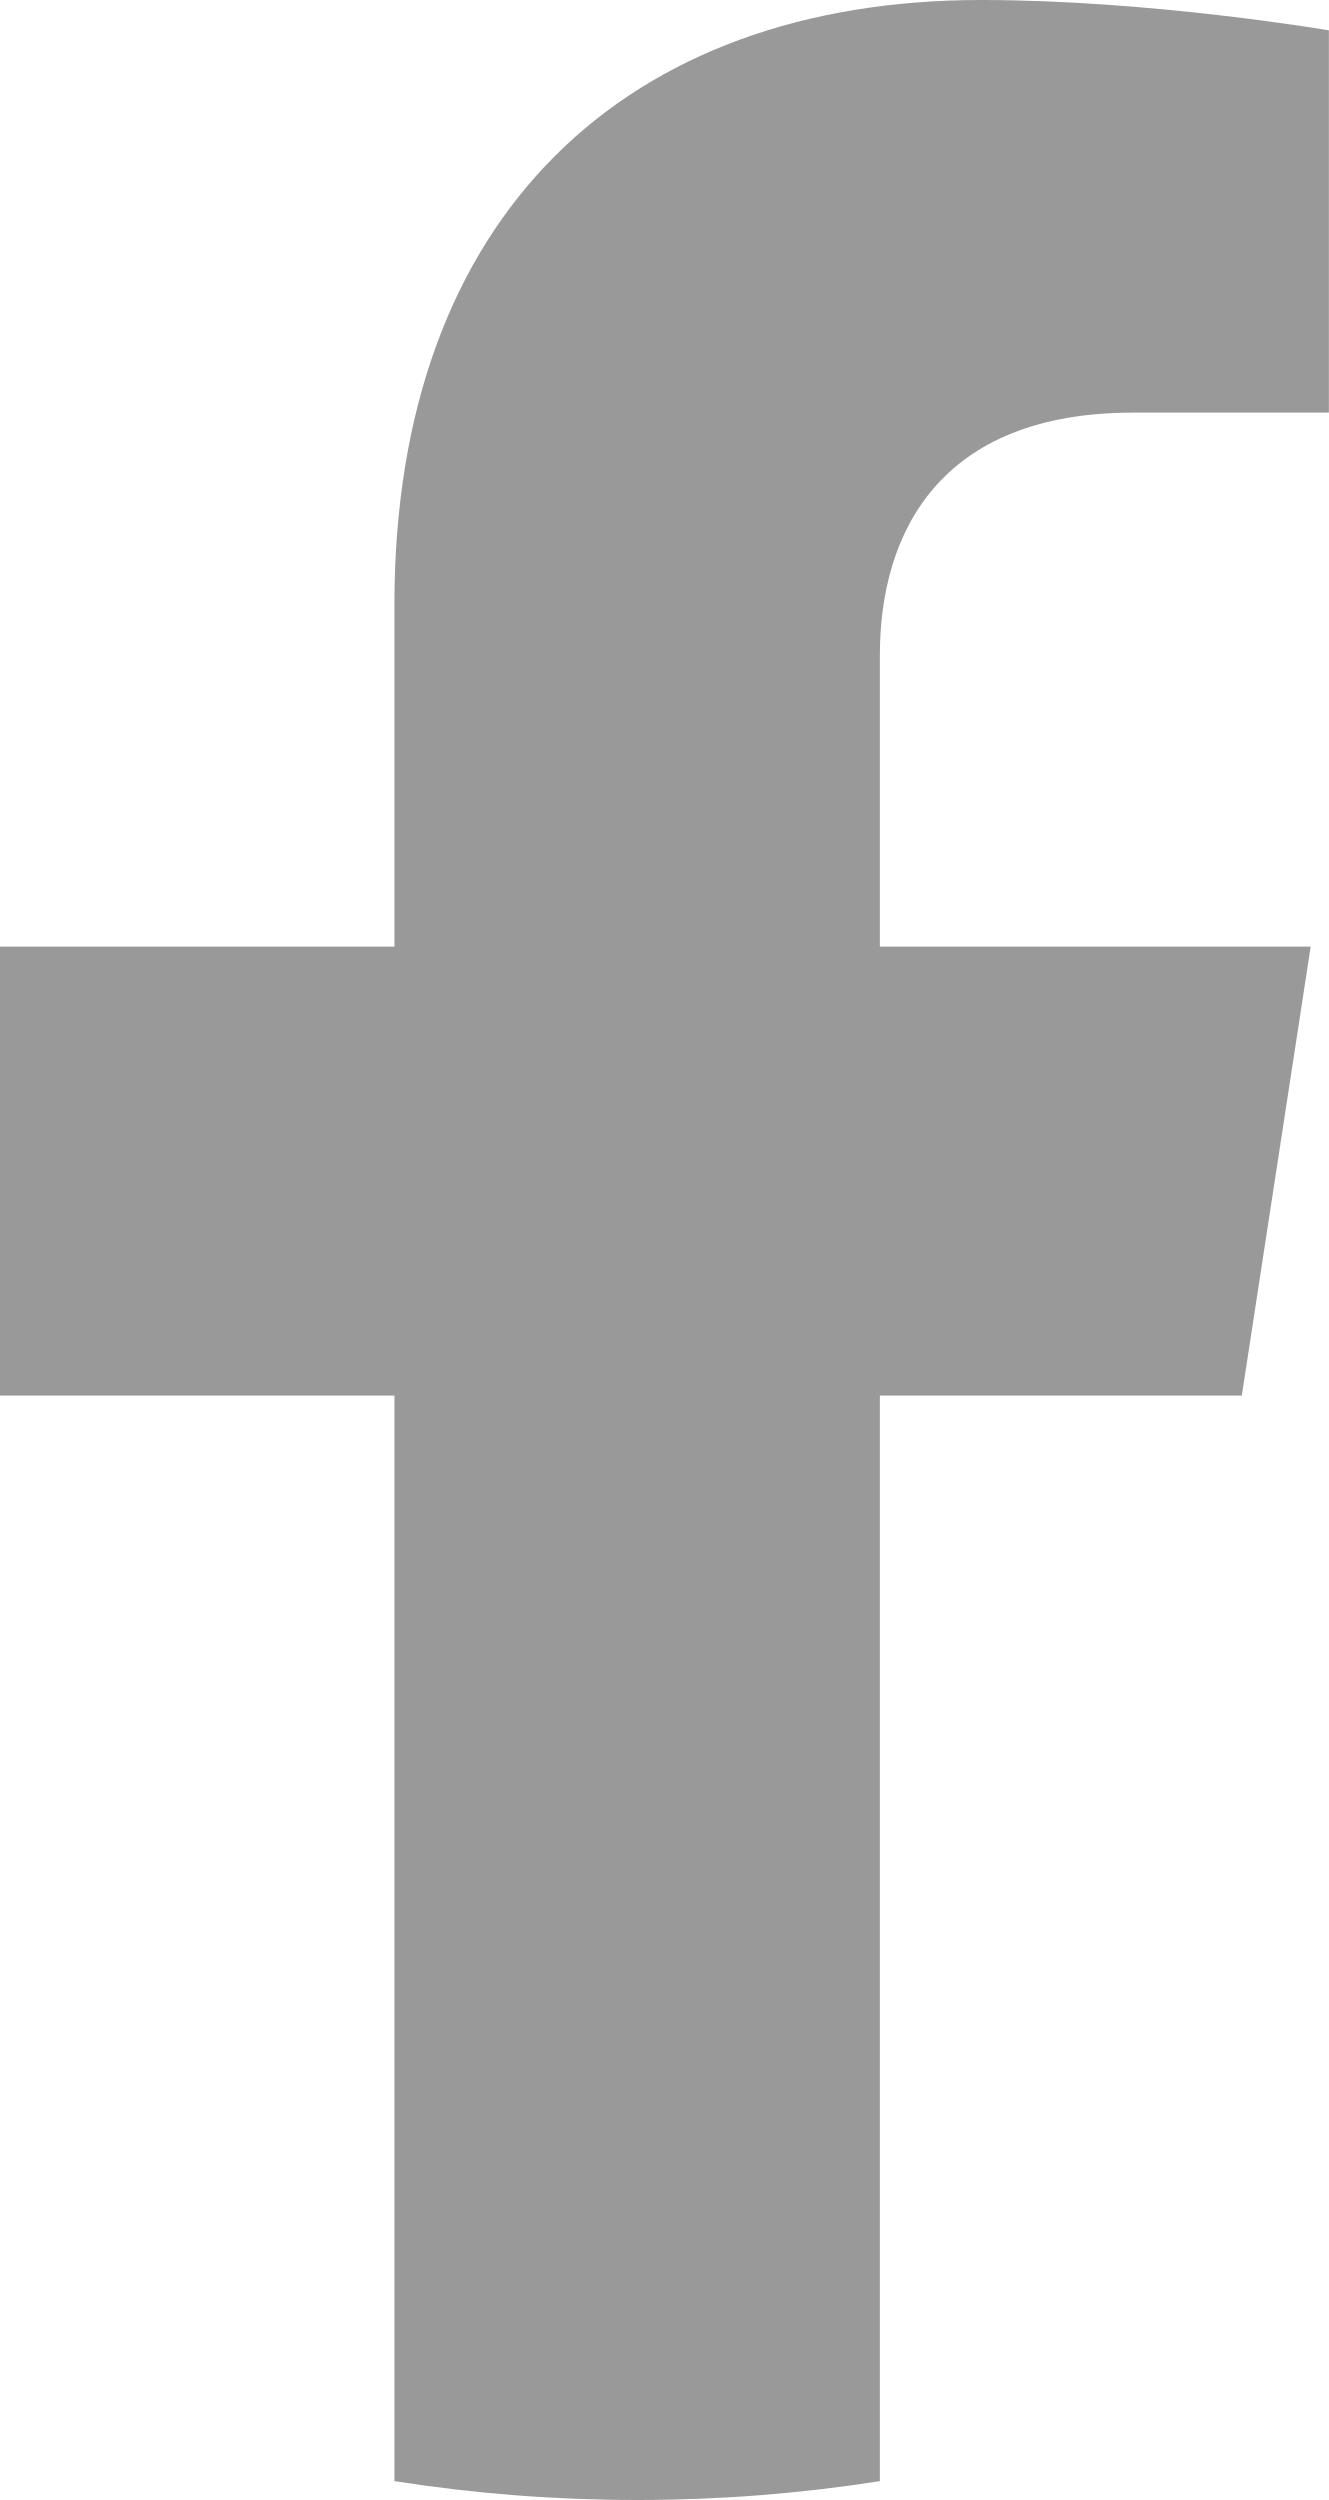
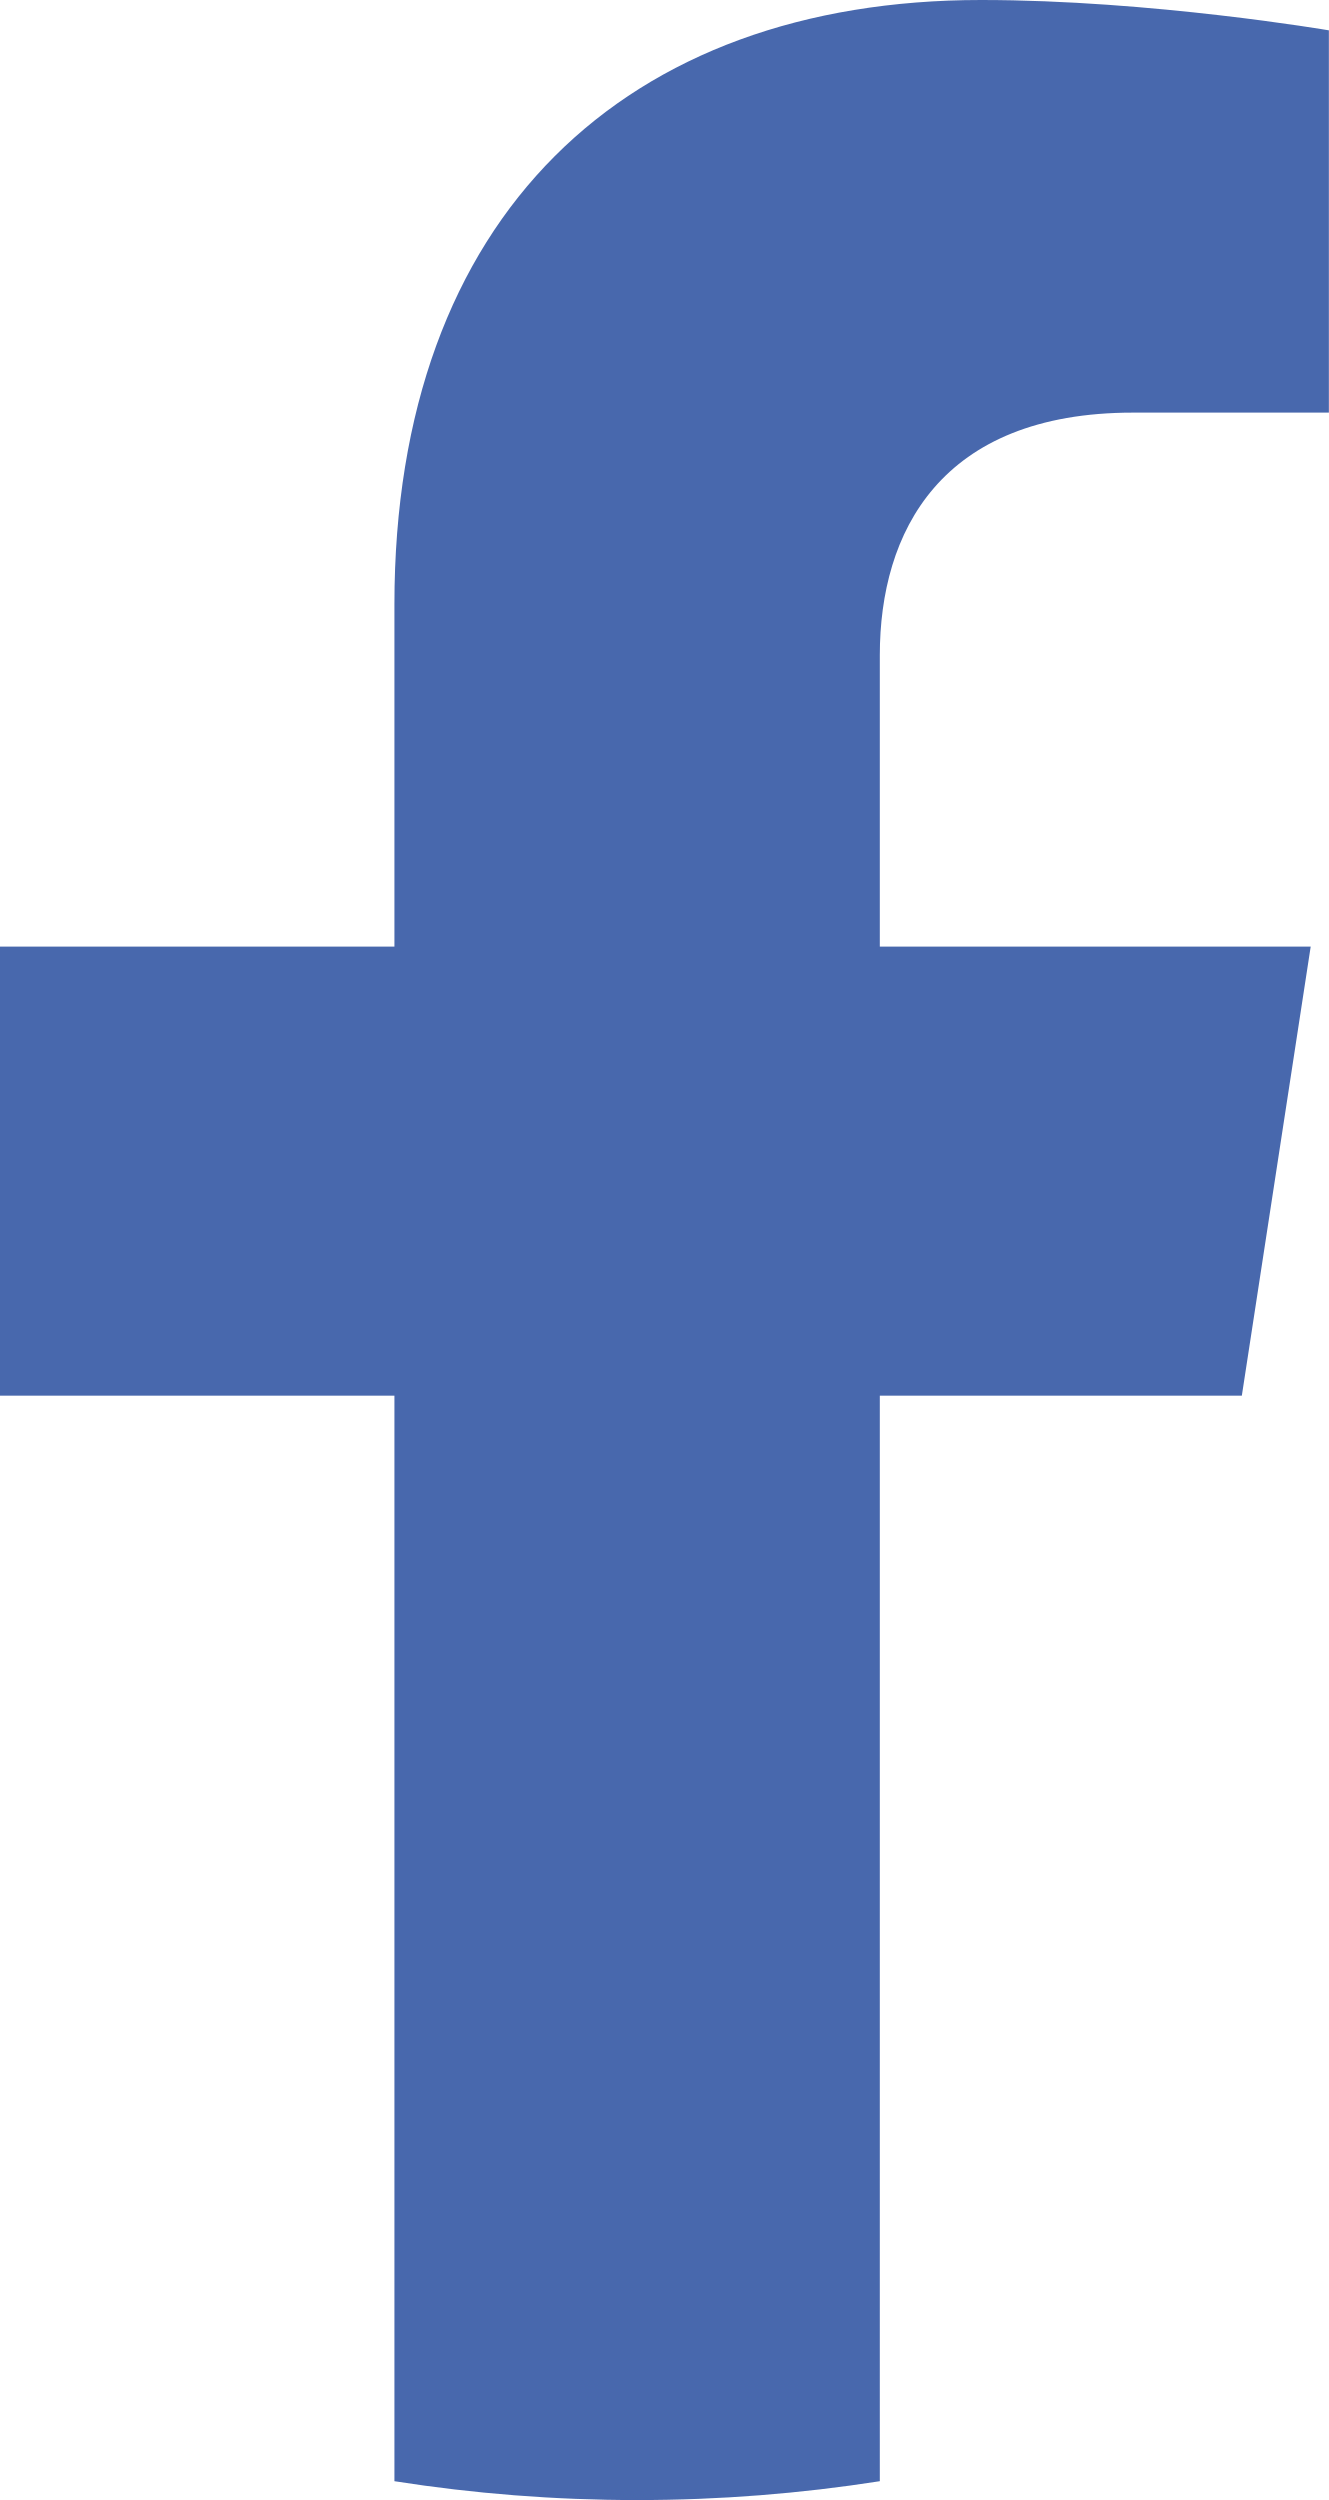
- <svg xmlns="http://www.w3.org/2000/svg" version="1.1" id="Layer_1" x="0px" y="0px" width="325.312px" height="612px" viewBox="-0.002 0 325.312 612" enable-background="new -0.002 0 325.312 612" xml:space="preserve">
-   <path fill="#999999" d="M303.992,341.65l16.859-109.922H215.388v-71.333c0-30.073,14.729-59.386,61.971-59.386h47.951V7.428  c0,0-43.521-7.428-85.121-7.428C153.323,0,96.553,52.644,96.553,147.95v83.778H-0.002V341.65h96.555V607.38  c19.359,3.037,39.203,4.62,59.418,4.62c20.214,0,40.056-1.583,59.417-4.62V341.65H303.992z" />
+ <svg xmlns="http://www.w3.org/2000/svg" version="1.1" id="Layer_1" x="0px" y="0px" width="20.013px" height="37.65px" viewBox="0 0 20.013 37.65" enable-background="new 0 0 20.013 37.65" xml:space="preserve">
+   <path fill="#4868AD" d="M18.702,21.019l1.037-6.763H13.25V9.868c0-1.85,0.907-3.654,3.813-3.654h2.95V0.457  c0,0-2.677-0.457-5.237-0.457C9.432,0,5.94,3.239,5.94,9.102v5.154H0v6.763h5.94v16.348c1.19,0.187,2.411,0.284,3.655,0.284  c1.244,0,2.465-0.098,3.655-0.284V21.019H18.702z" />
</svg>
